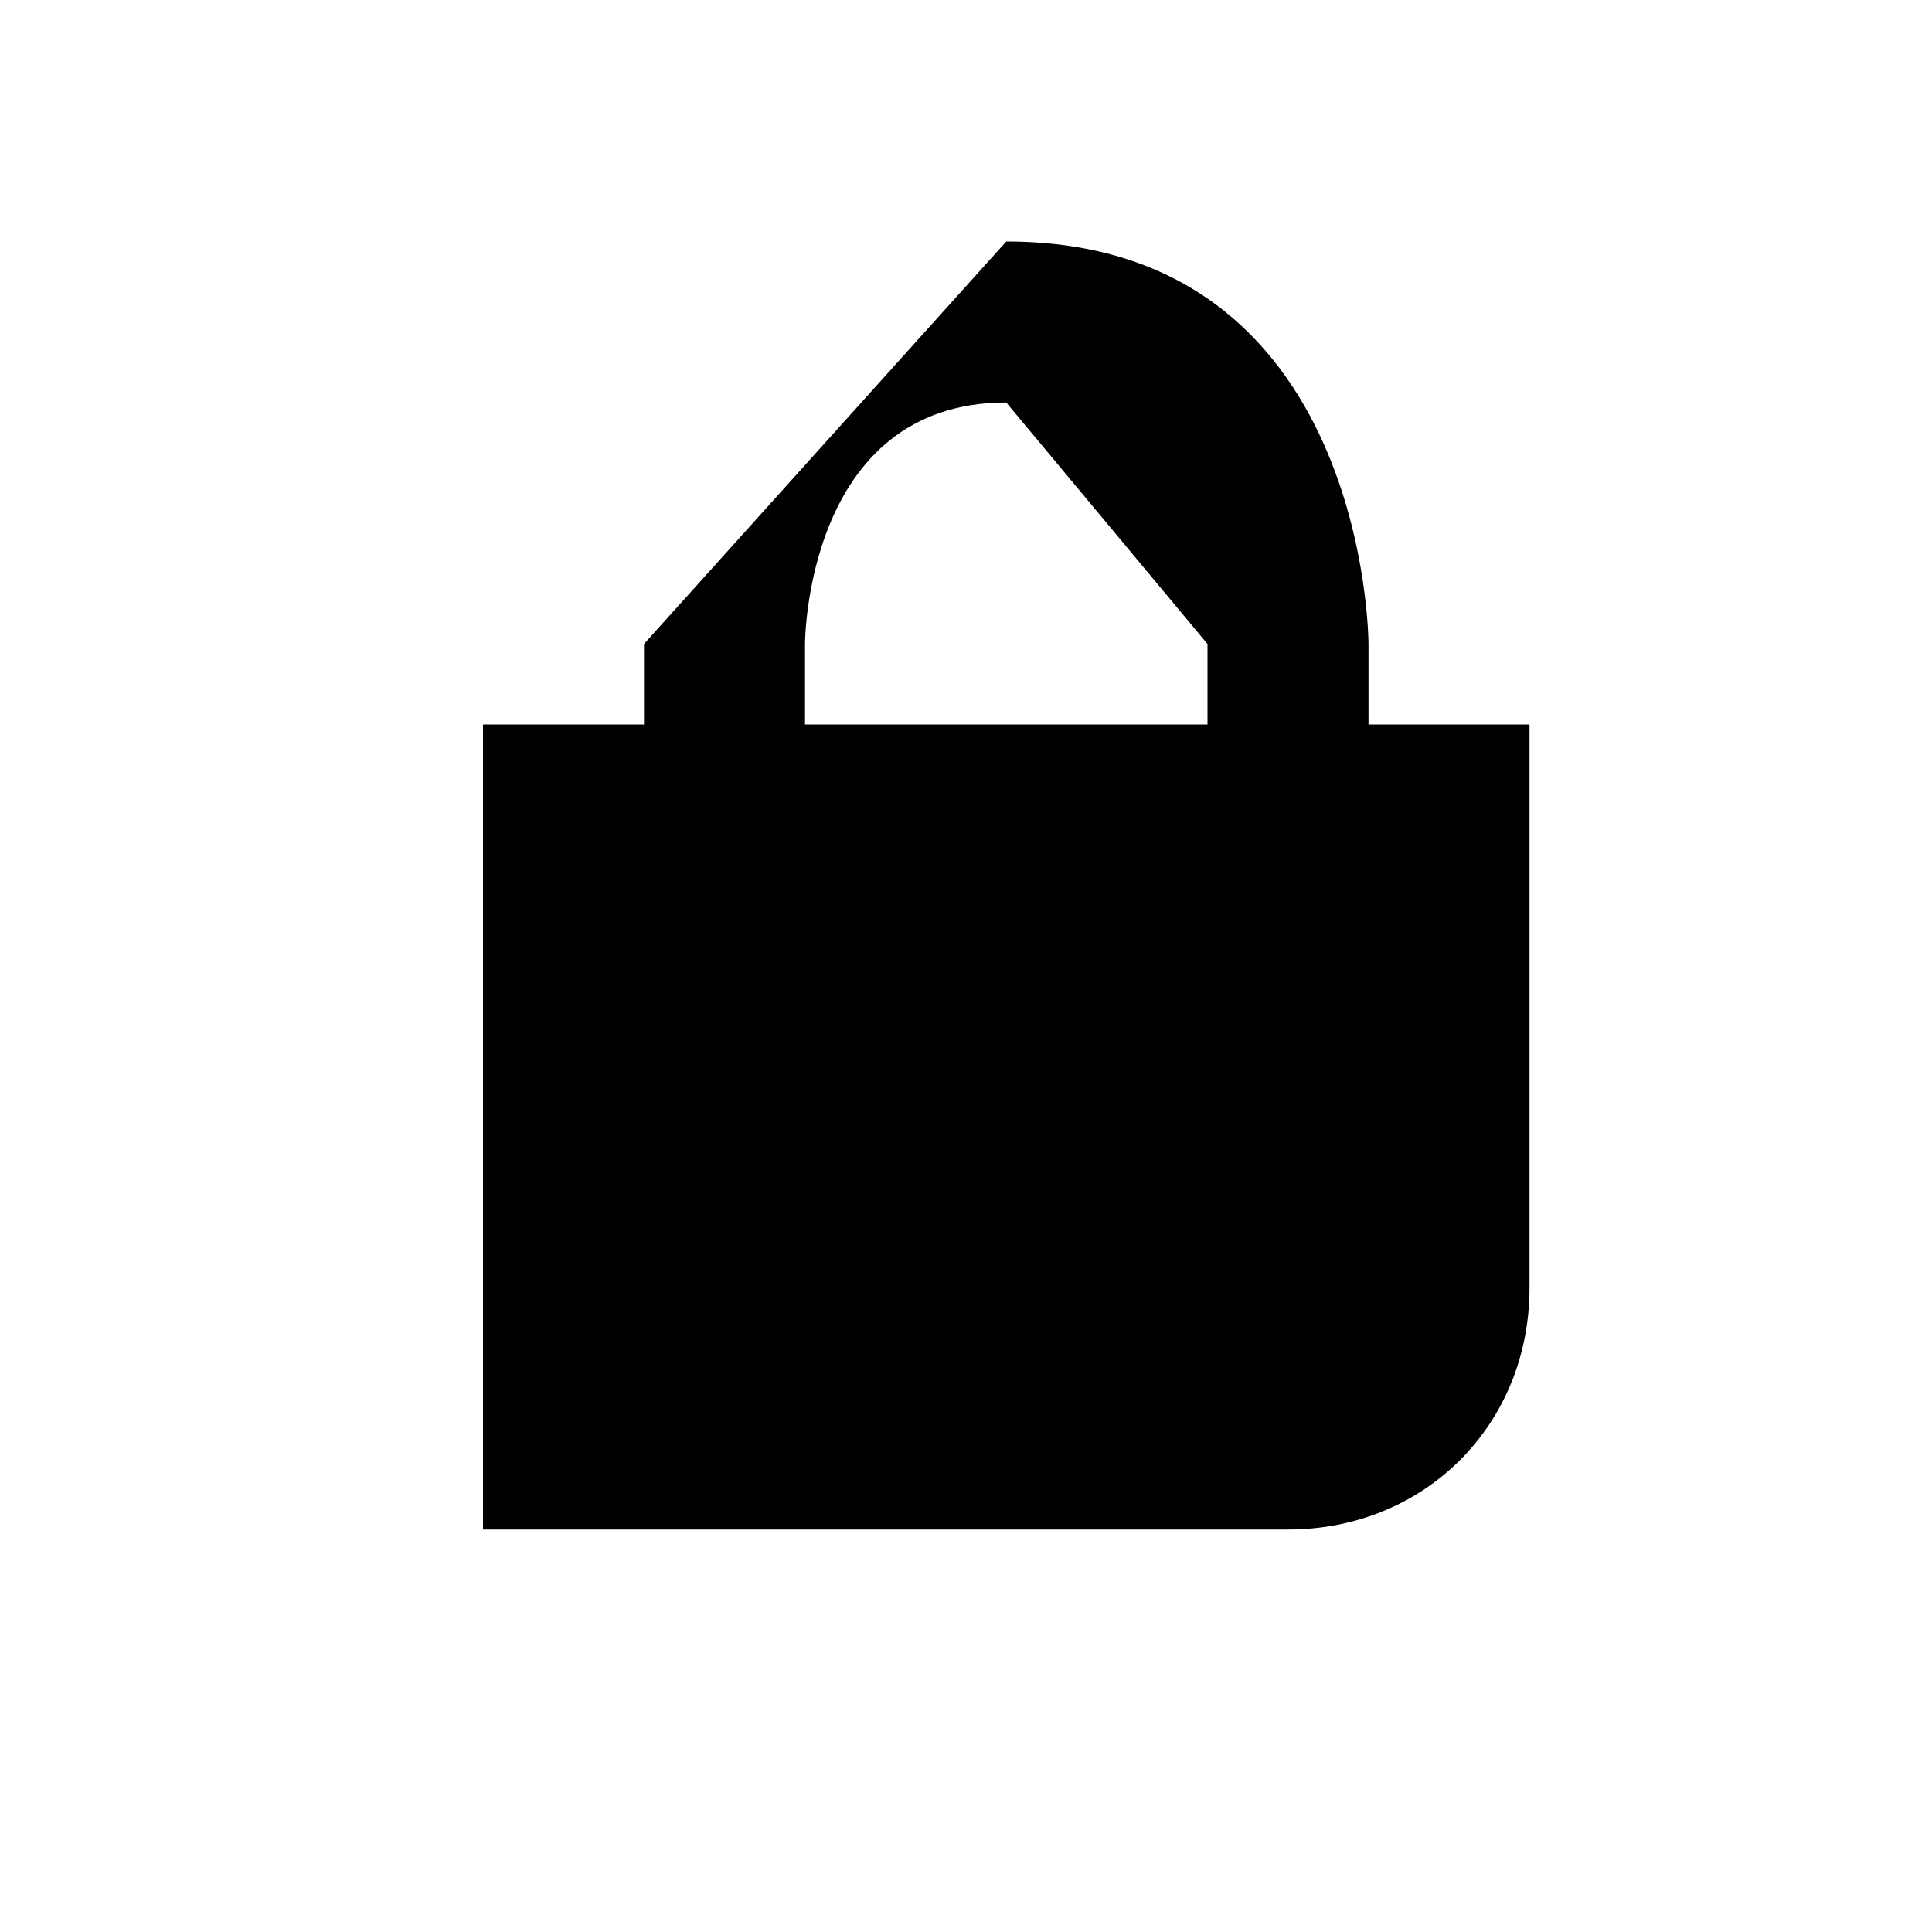
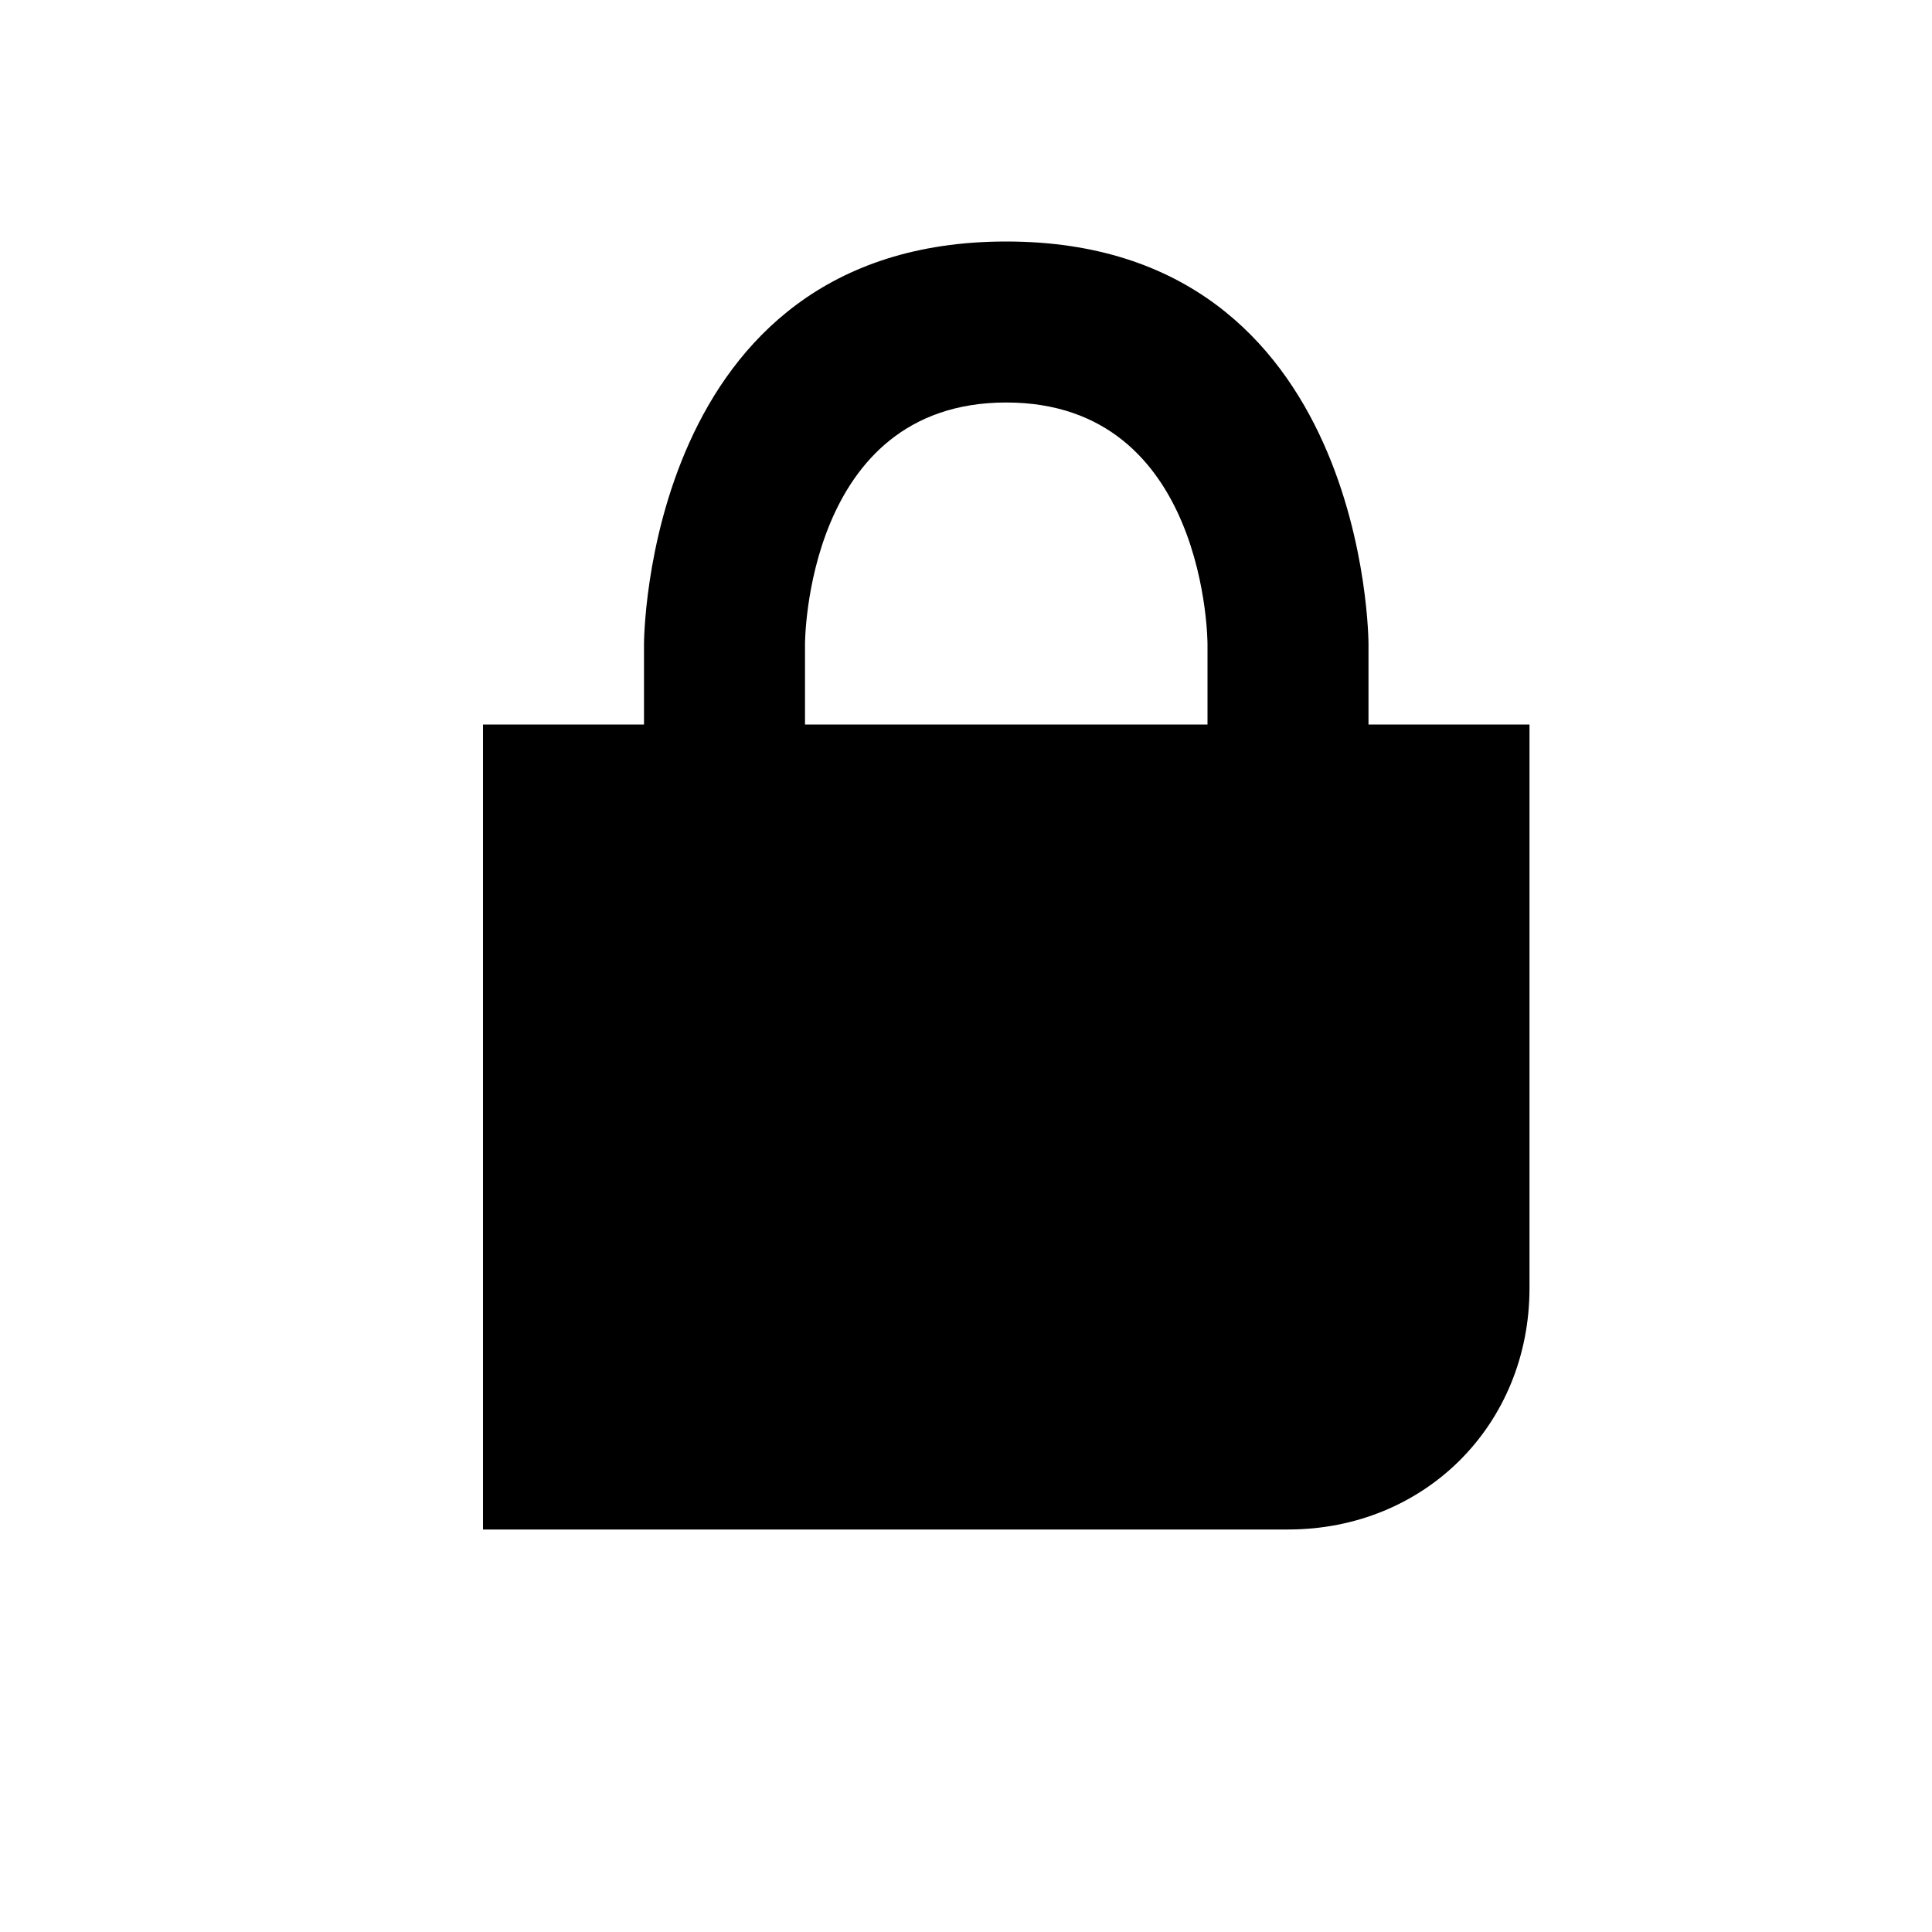
<svg xmlns="http://www.w3.org/2000/svg" width="24" height="24" viewBox="0 0 24 24">
  <g id="g390">
-     <path d="M10 8s0-3 2.5-3L15 8v1h-5zM8 8v1H6v10h10c1.7 0 3-1.3 3-3V9h-2V8s0-5-4.5-5L8 8z" id="path392" />
+     <path d="M10 8s0-3 2.5-3 2.5 3 2.5 3v1h-5zm-2 0v1h-2v10h10c1.7 0 3-1.3 3-3v-7h-2v-1s0-5-4.5-5-4.5 5-4.5 5z" id="path392" />
  </g>
</svg>
